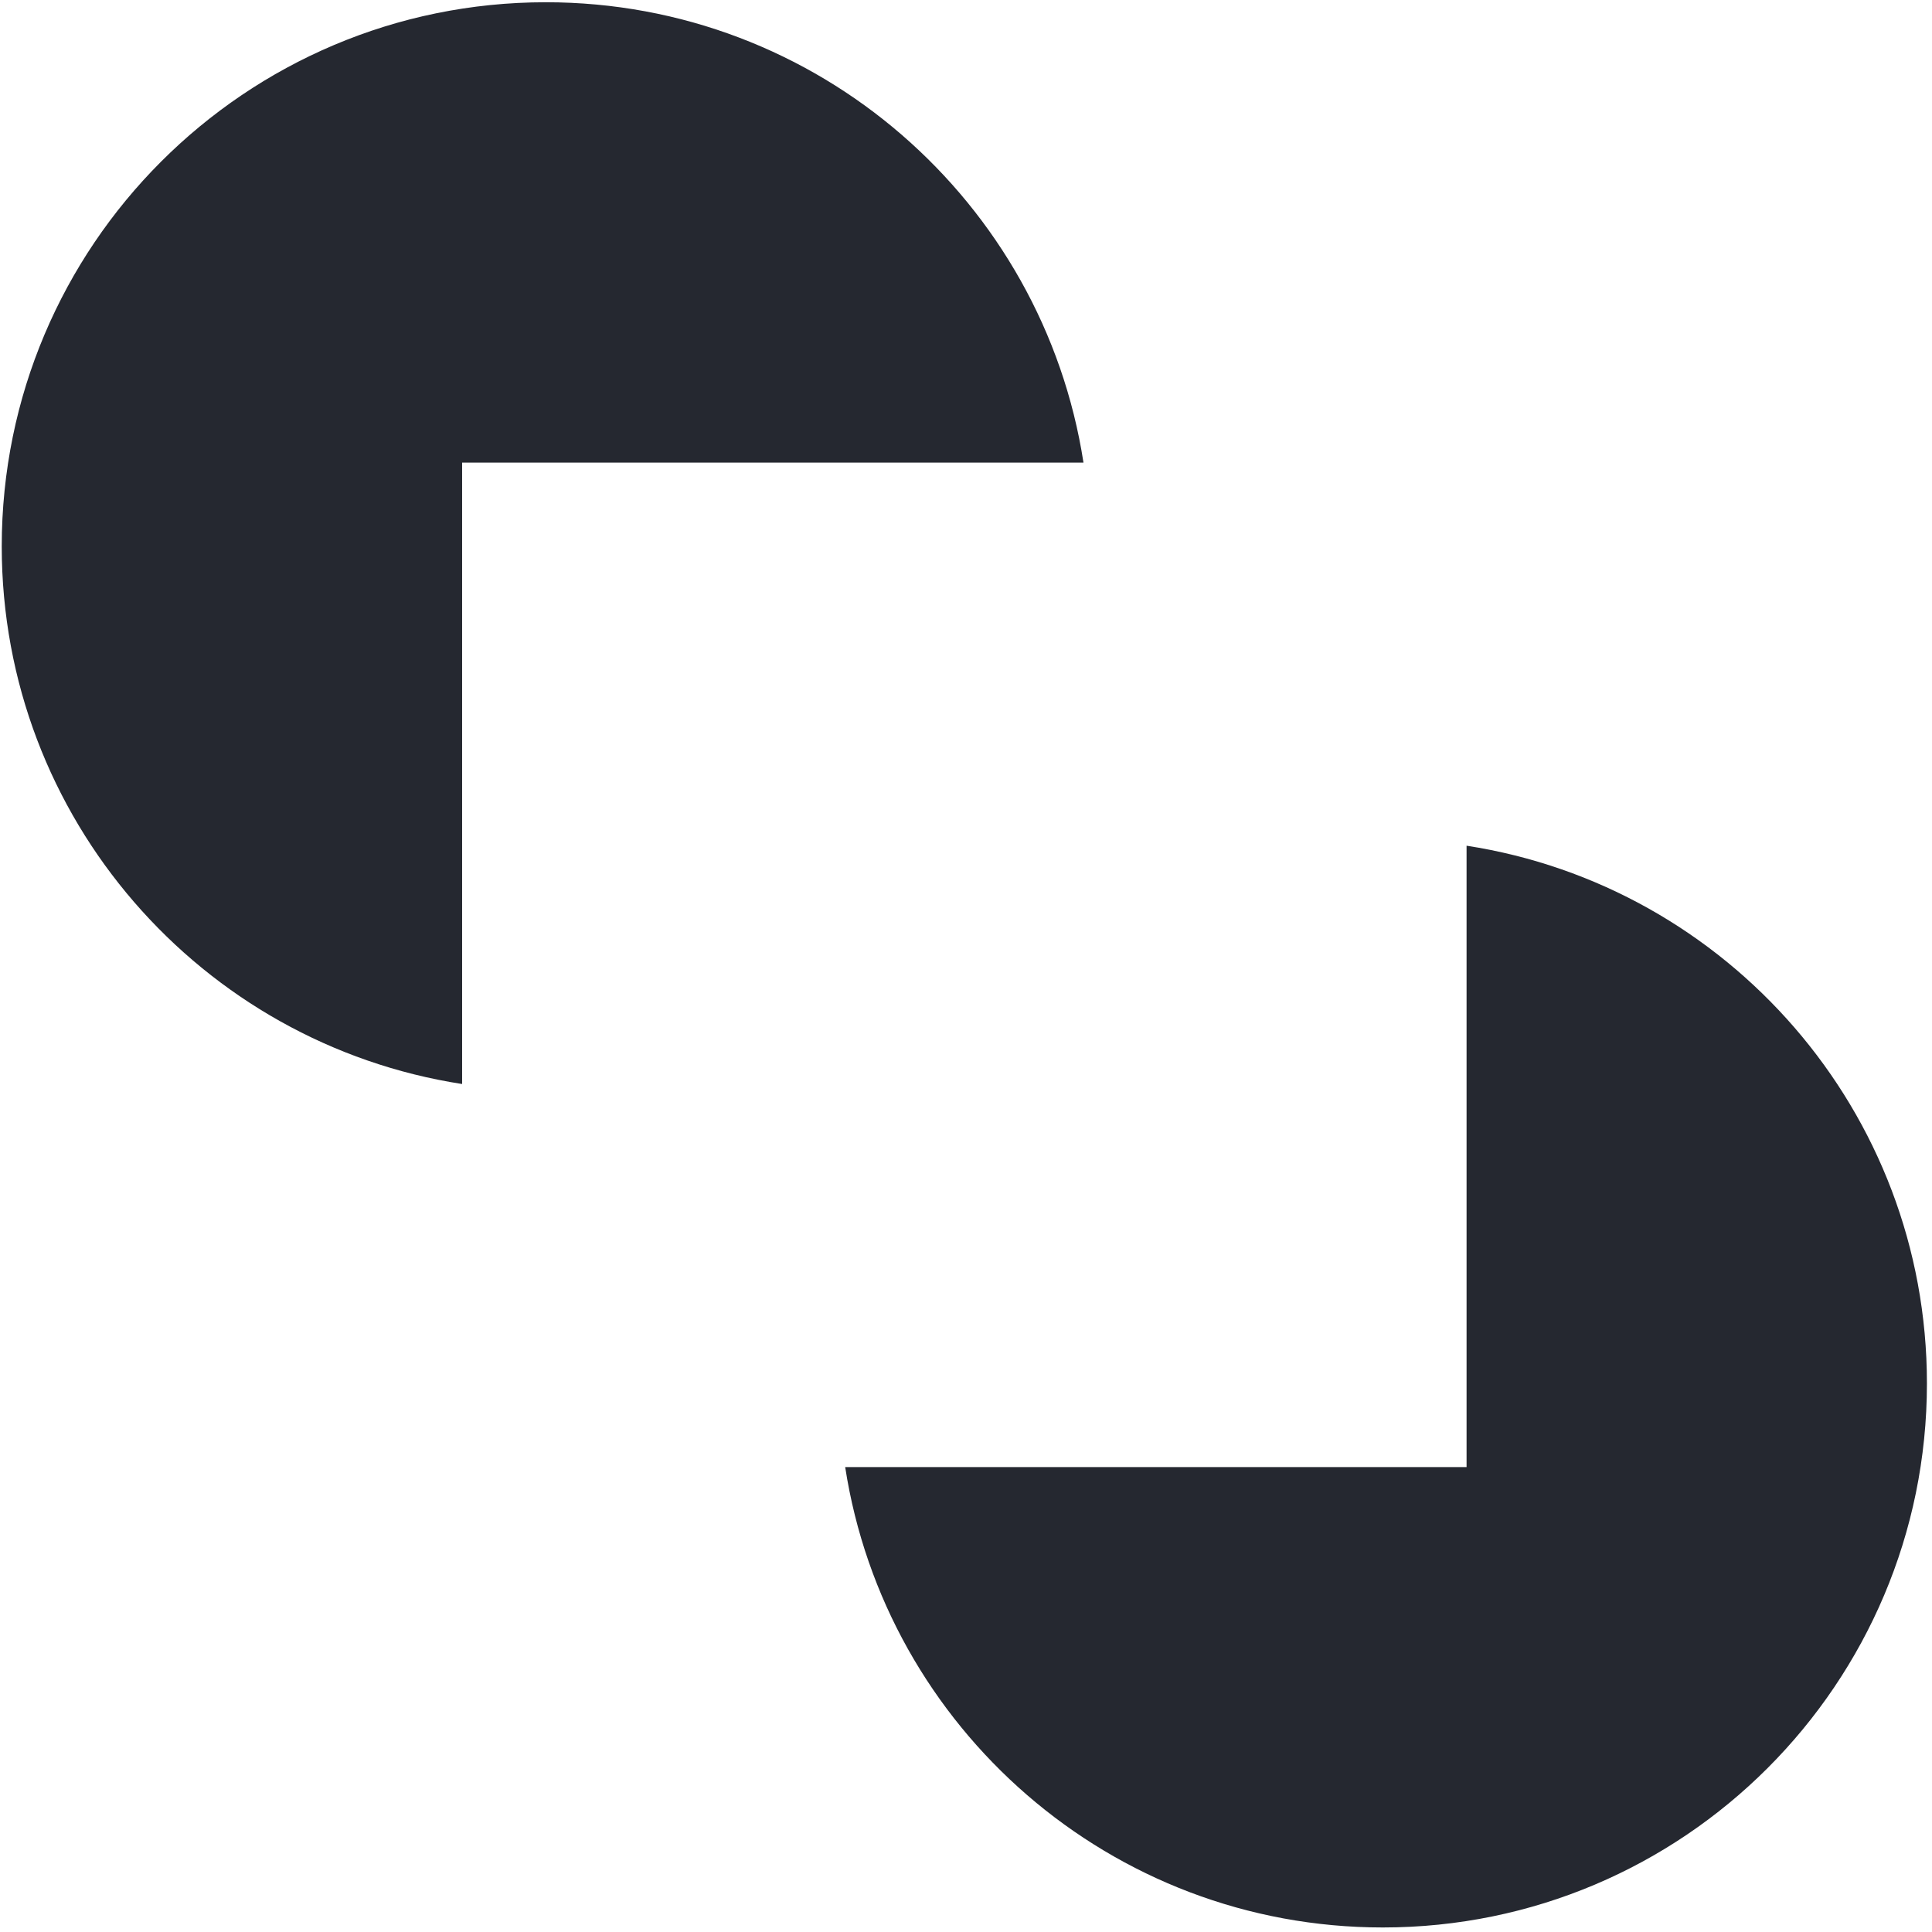
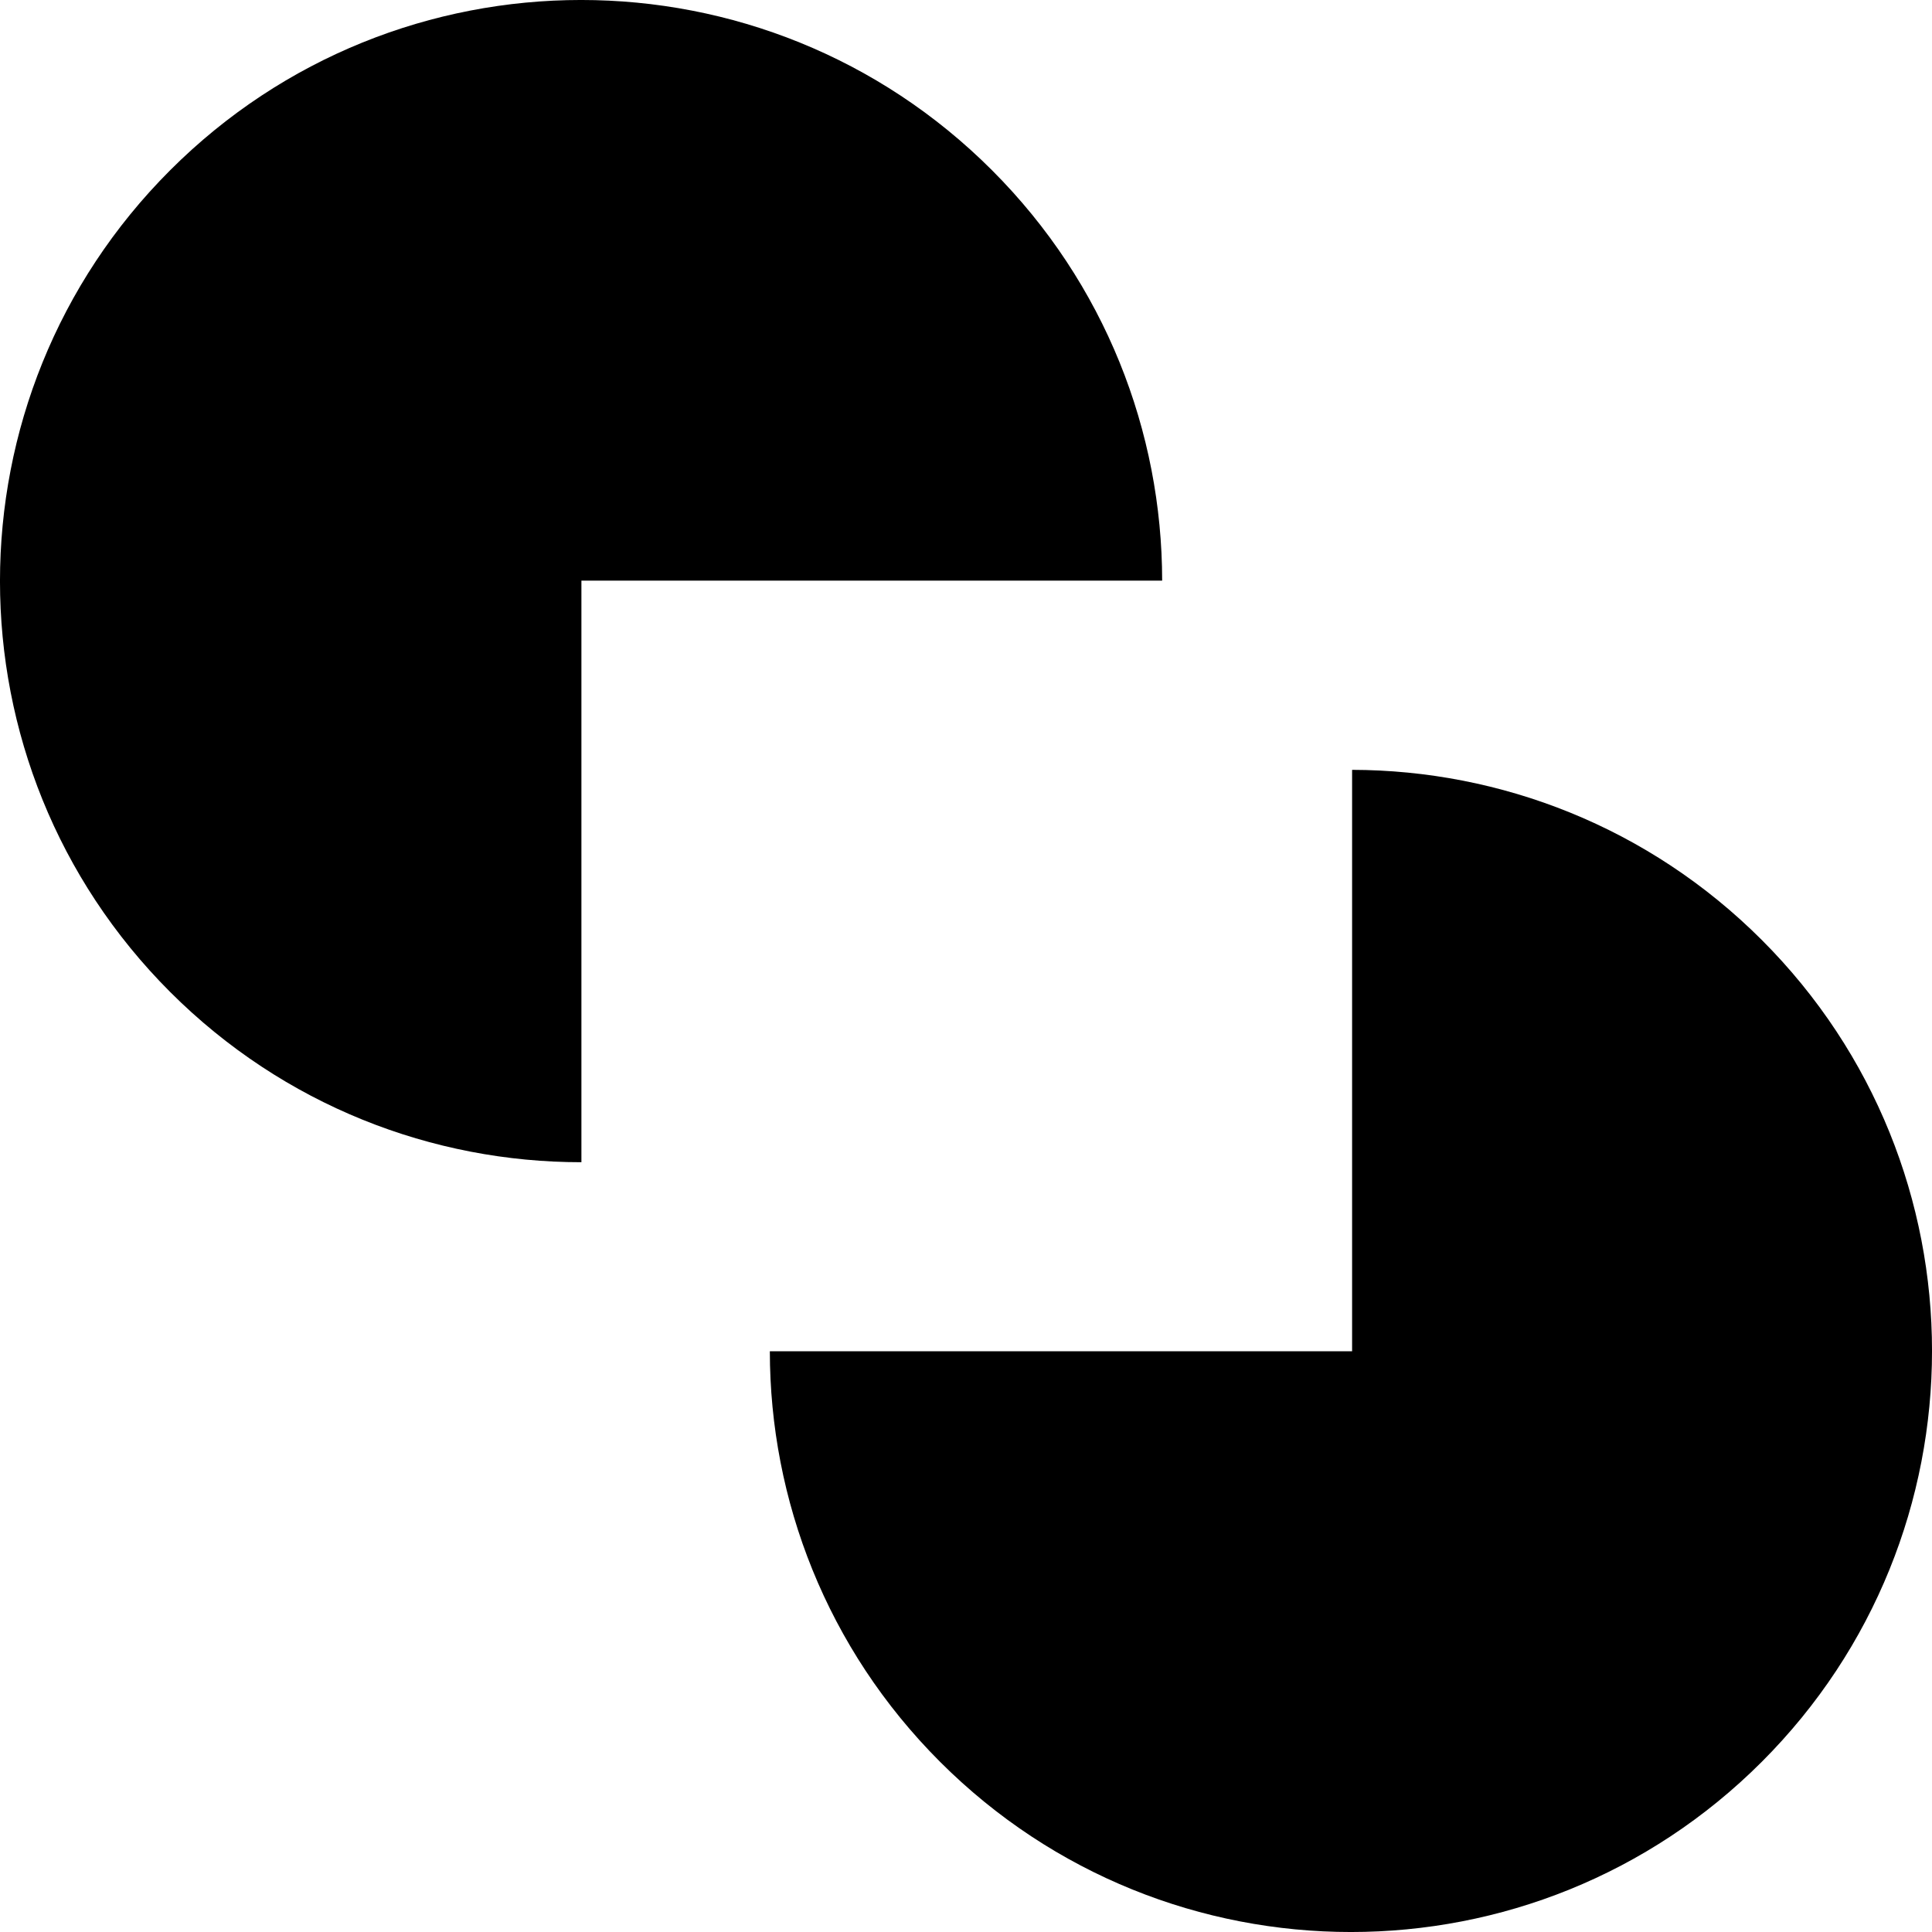
- <svg xmlns="http://www.w3.org/2000/svg" width="182" height="182" viewBox="0 0 182 182" role="img" aria-label="Synthesize Bio">
-   <path d="M138.155 79.668C162.718 83.461 181.522 104.694 181.522 130.319C181.522 158.626 158.576 181.573 130.27 181.573C104.644 181.573 83.412 162.767 79.619 138.203H138.155V79.668ZM51.418 0.212C77.042 0.212 98.274 19.017 102.067 43.579H43.533V102.117C18.97 98.324 0.164 77.092 0.164 51.467C0.164 23.16 23.111 0.212 51.418 0.212Z" fill="#252830" />
+ <svg xmlns="http://www.w3.org/2000/svg" width="32" height="32" viewBox="0 0 32 32" fill="none" role="img" aria-label="Synthesize Bio">
+   <path d="M19.249 9.617C19.247 7.156 18.308 4.697 16.43 2.819C12.672 -0.94 6.578 -0.94 2.819 2.819C-0.94 6.578 -0.94 12.672 2.819 16.431C4.7 18.311 7.165 19.251 9.63 19.25V9.617H19.249Z" fill="black" />
+   <path d="M22.395 12.751V22.381H12.751C12.752 24.843 13.692 27.303 15.57 29.181C19.329 32.94 25.423 32.94 29.181 29.181C32.94 25.422 32.94 19.328 29.181 15.569C27.307 13.695 24.852 12.756 22.395 12.751Z" fill="black" />
</svg>
